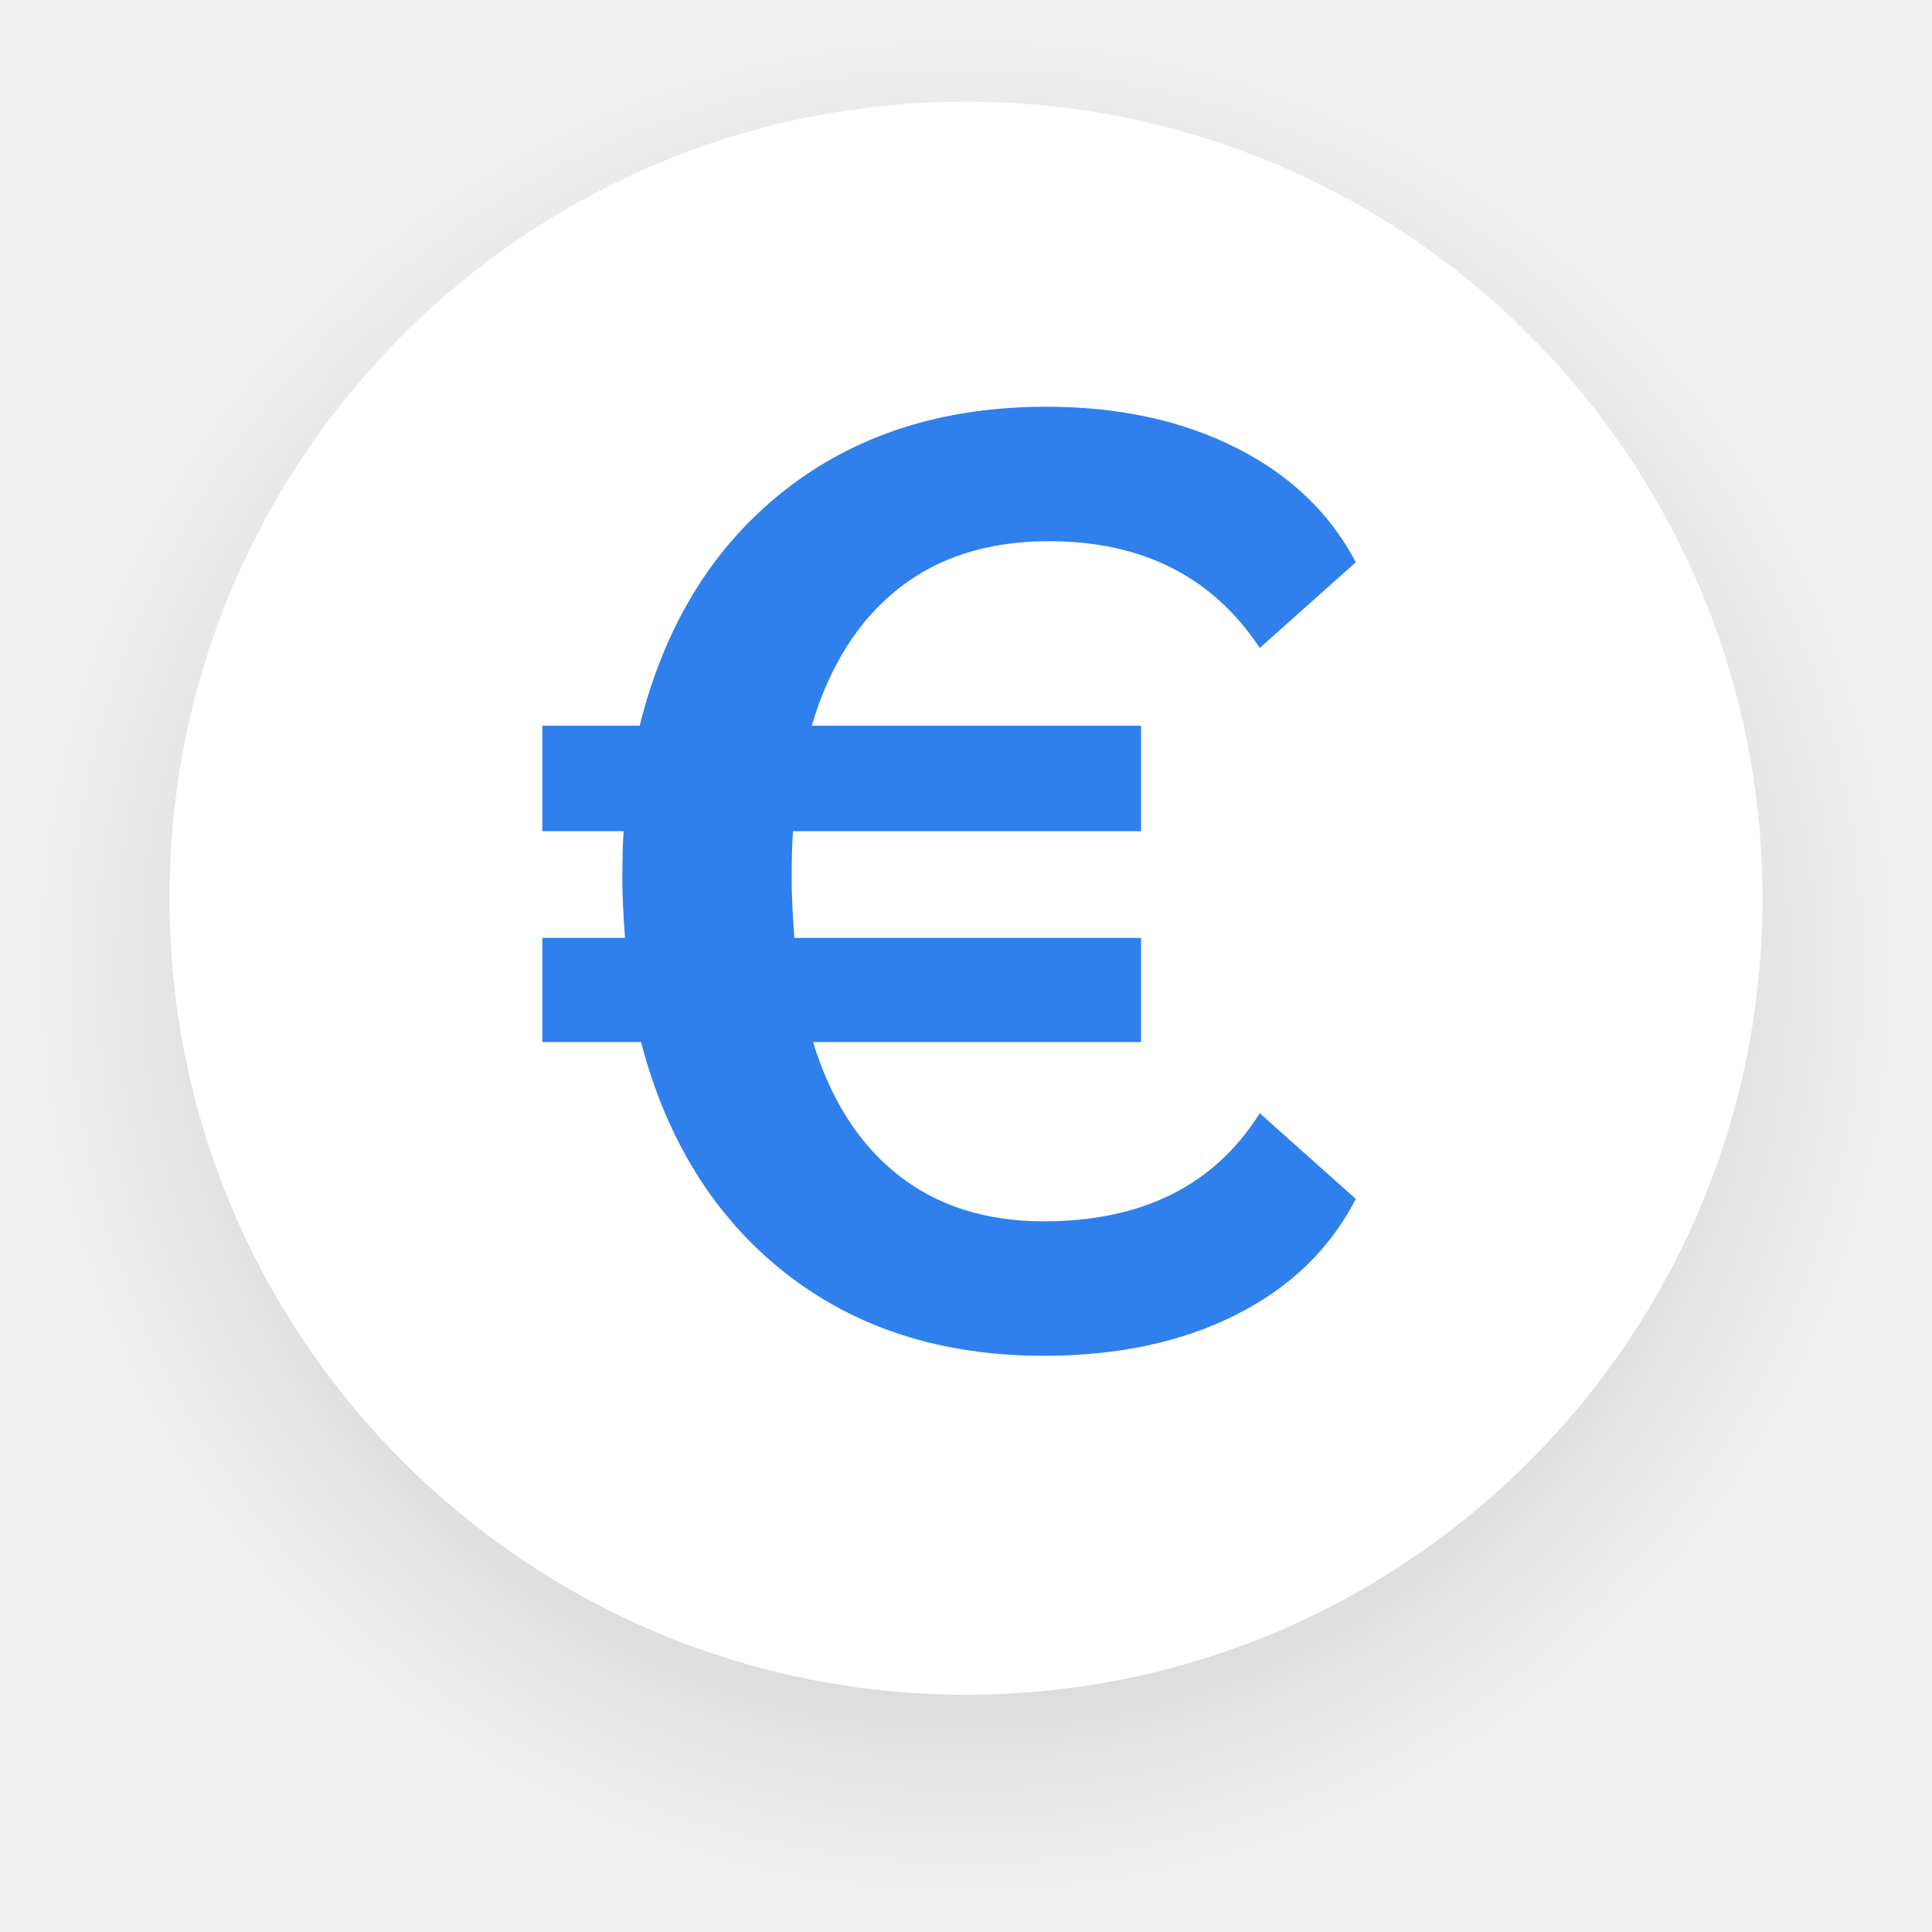
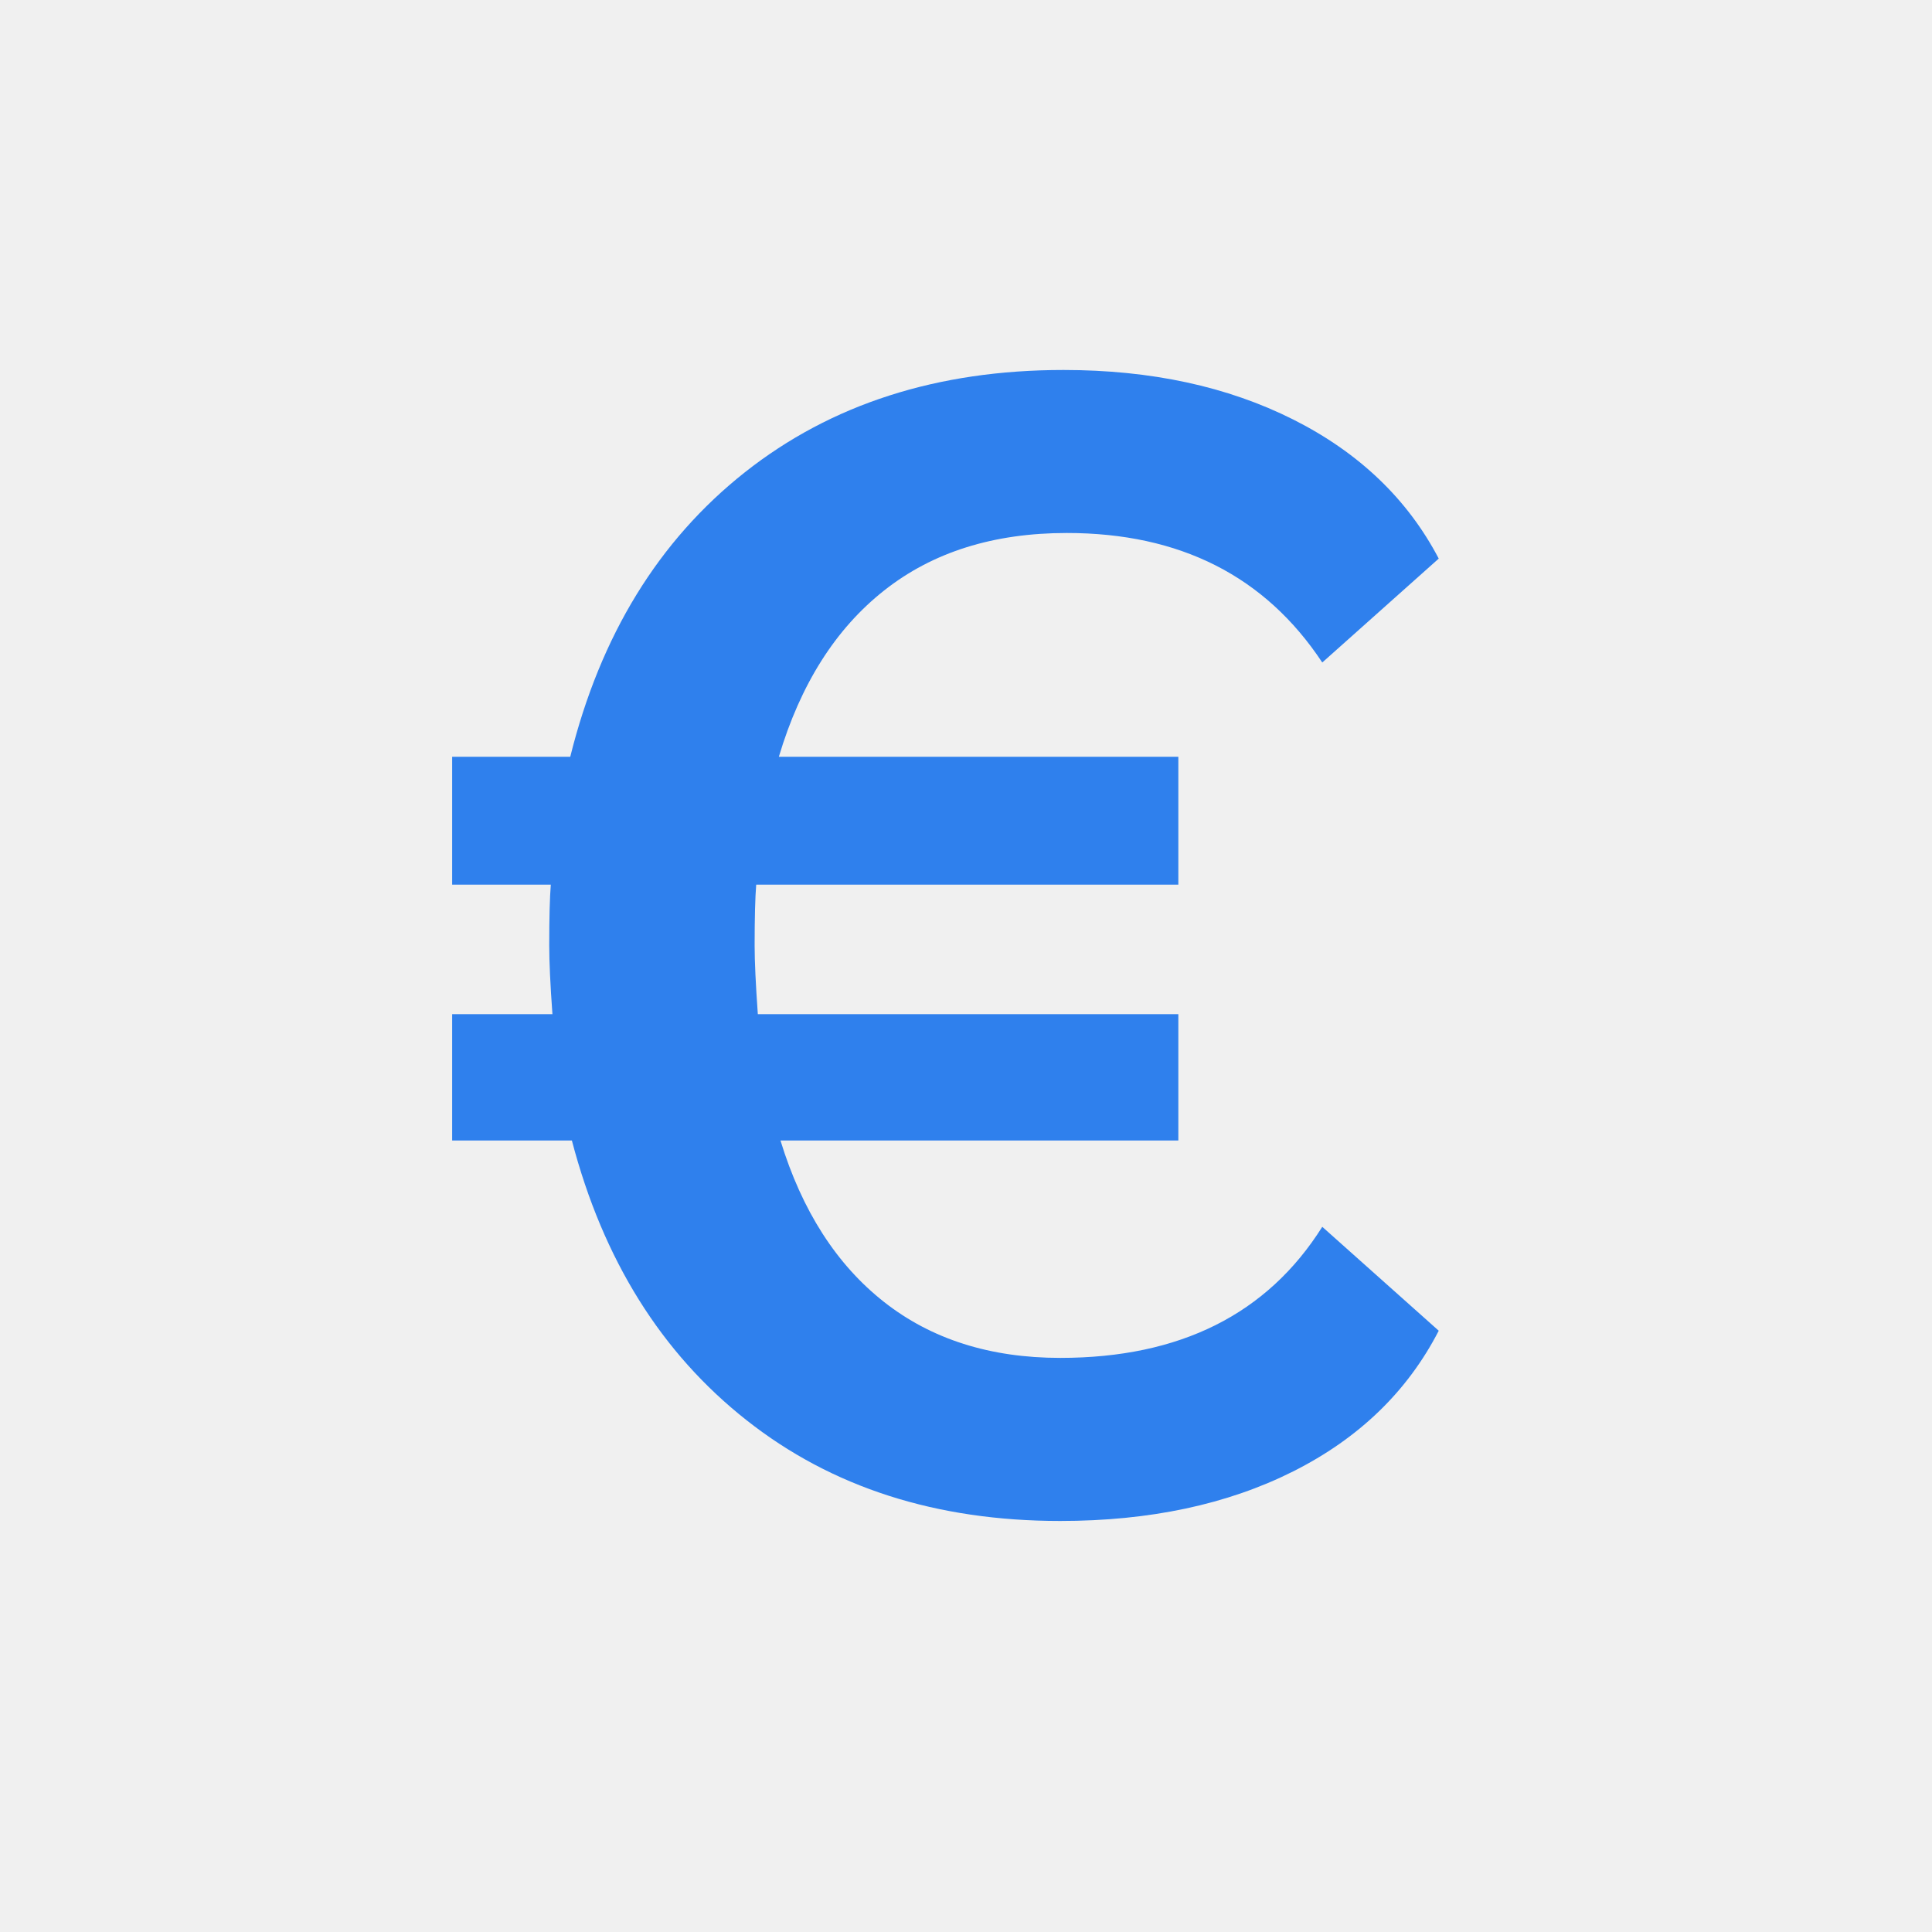
- <svg xmlns="http://www.w3.org/2000/svg" width="57" height="57" viewBox="0 0 57 57" fill="none">
-   <g filter="url(#filter0_d)">
-     <path d="M52 26.5C52 39.479 41.479 50 28.5 50C15.521 50 5 39.479 5 26.5C5 13.521 15.521 3 28.5 3C41.479 3 52 13.521 52 26.5Z" fill="white" />
-   </g>
-   <path d="M30.793 36.033C33.705 36.033 35.83 34.97 37.167 32.844L40 35.372C39.239 36.85 38.059 37.991 36.459 38.794C34.859 39.598 32.971 40 30.793 40C27.777 40 25.233 39.183 23.161 37.55C21.088 35.917 19.672 33.648 18.912 30.744H16V27.672H18.439C18.387 26.946 18.361 26.389 18.361 26C18.361 25.326 18.374 24.833 18.4 24.522H16V21.411H18.872C19.607 18.456 21.023 16.148 23.121 14.489C25.22 12.83 27.803 12 30.872 12C32.997 12 34.859 12.402 36.459 13.206C38.059 14.009 39.239 15.137 40 16.589L37.167 19.117C35.777 17.017 33.705 15.967 30.951 15.967C29.167 15.967 27.685 16.433 26.505 17.367C25.325 18.3 24.472 19.648 23.948 21.411H33.666V24.522H23.397C23.37 24.833 23.357 25.326 23.357 26C23.357 26.389 23.384 26.946 23.436 27.672H33.666V30.744H23.987C24.512 32.456 25.351 33.765 26.505 34.672C27.659 35.58 29.088 36.033 30.793 36.033Z" fill="#2F80ED" />
-   <defs>
-     <filter id="filter0_d" x="0" y="0" width="57" height="57" filterUnits="userSpaceOnUse" color-interpolation-filters="sRGB">
-       <feFlood flood-opacity="0" result="BackgroundImageFix" />
-       <feColorMatrix in="SourceAlpha" type="matrix" values="0 0 0 0 0 0 0 0 0 0 0 0 0 0 0 0 0 0 127 0" />
-       <feOffset dy="2" />
-       <feGaussianBlur stdDeviation="2.5" />
-       <feColorMatrix type="matrix" values="0 0 0 0 0 0 0 0 0 0 0 0 0 0 0 0 0 0 0.1 0" />
-       <feBlend mode="normal" in2="BackgroundImageFix" result="effect1_dropShadow" />
-       <feBlend mode="normal" in="SourceGraphic" in2="effect1_dropShadow" result="shape" />
-     </filter>
-   </defs>
+ <svg xmlns="http://www.w3.org/2000/svg" width="32" height="32" viewBox="0 0 32 32" fill="none">
+   <path d="M17.561 22.491C19.544 22.491 20.99 21.767 21.901 20.32L23.83 22.041C23.312 23.047 22.508 23.823 21.419 24.371C20.33 24.918 19.044 25.192 17.561 25.192C15.508 25.192 13.775 24.636 12.365 23.523C10.954 22.411 9.99 20.867 9.472 18.89H7.489V16.798H9.15C9.114 16.304 9.097 15.924 9.097 15.66C9.097 15.201 9.106 14.865 9.123 14.653H7.489V12.535H9.445C9.945 10.523 10.909 8.952 12.338 7.822C13.767 6.693 15.526 6.128 17.615 6.128C19.062 6.128 20.33 6.401 21.419 6.948C22.508 7.496 23.312 8.264 23.83 9.252L21.901 10.973C20.955 9.543 19.544 8.828 17.669 8.828C16.454 8.828 15.445 9.146 14.642 9.782C13.838 10.417 13.258 11.335 12.9 12.535H19.517V14.653H12.525C12.508 14.865 12.499 15.201 12.499 15.66C12.499 15.924 12.517 16.304 12.552 16.798H19.517V18.89H12.927C13.284 20.055 13.856 20.946 14.642 21.564C15.427 22.182 16.401 22.491 17.561 22.491Z" fill="#2F80ED" />
</svg>
